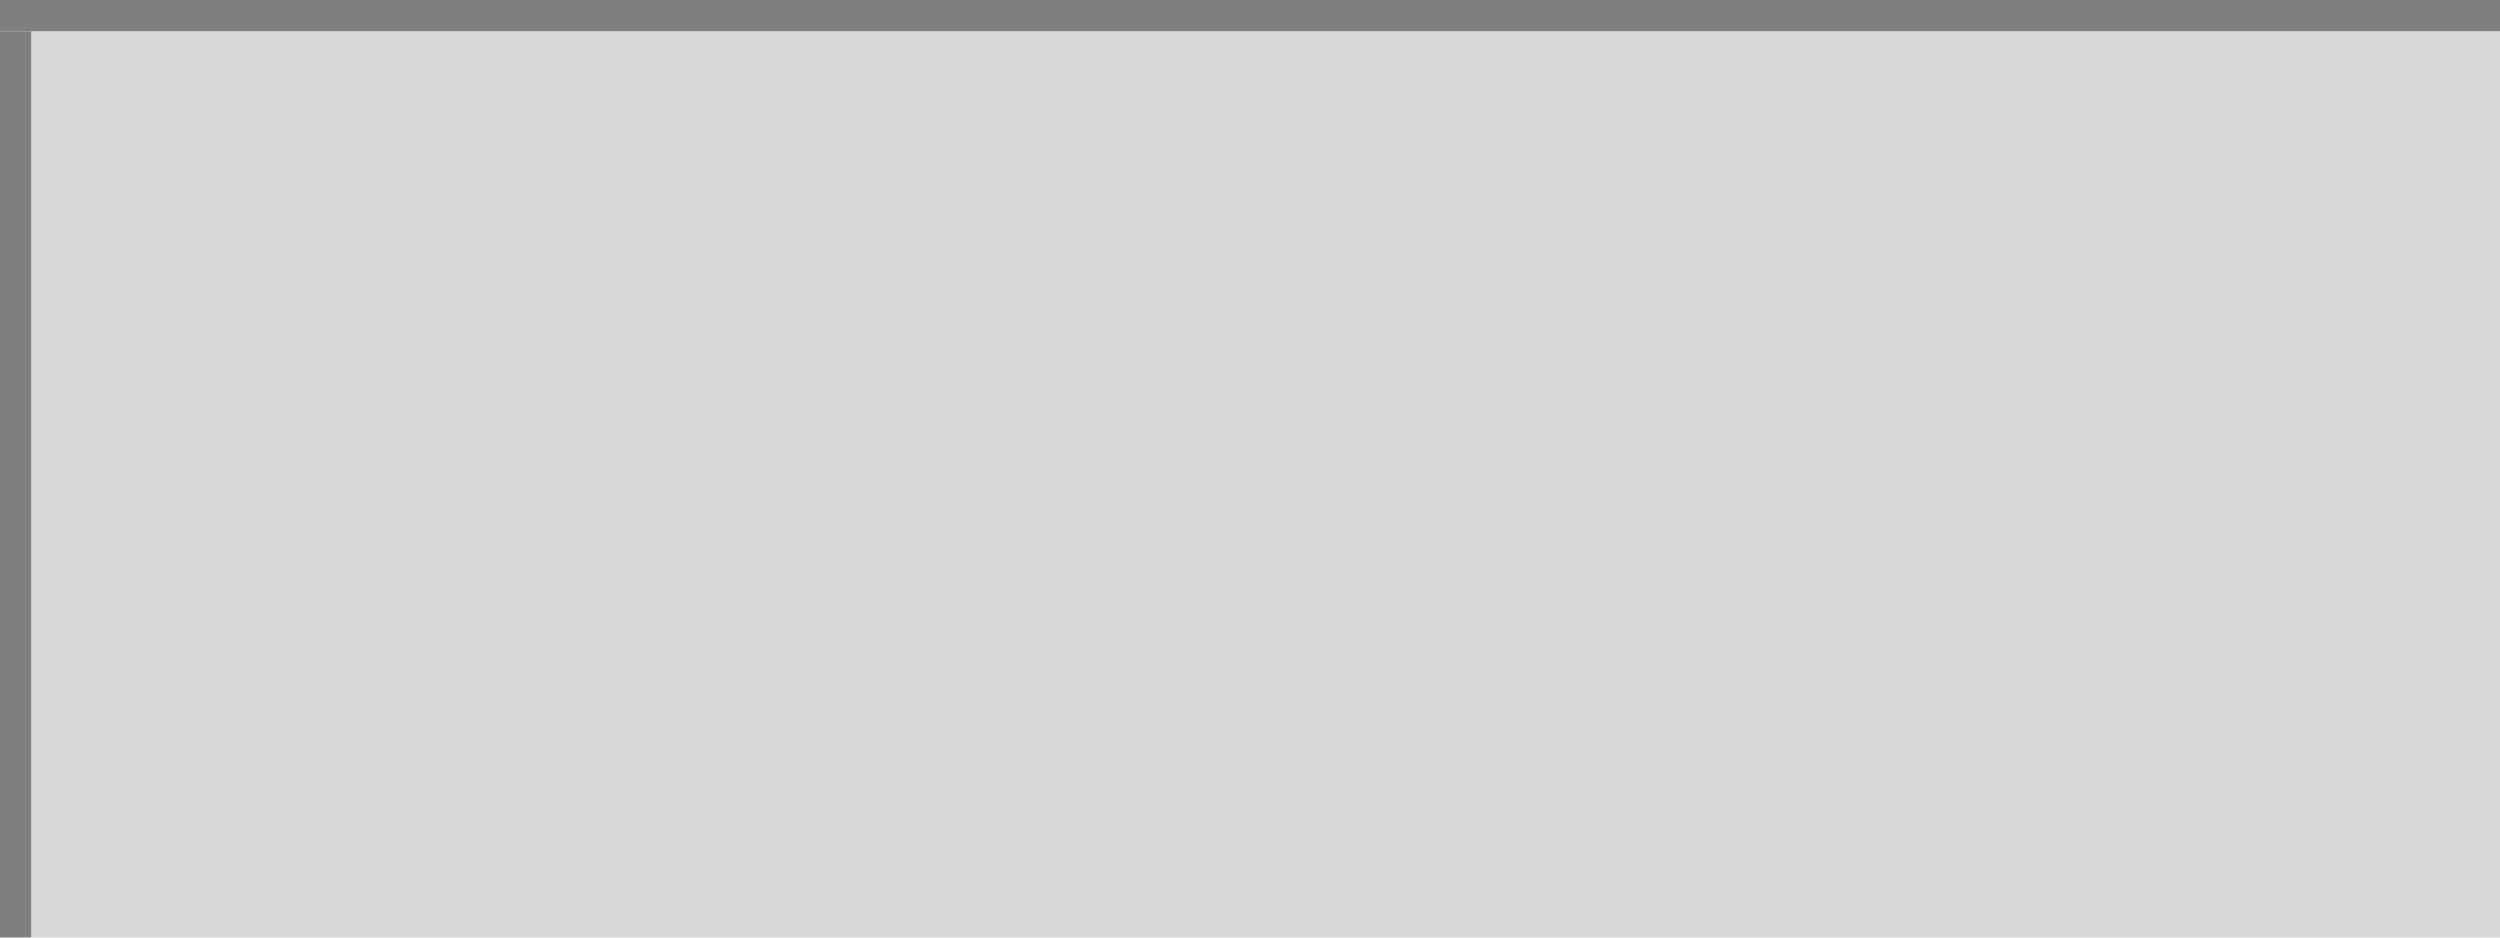
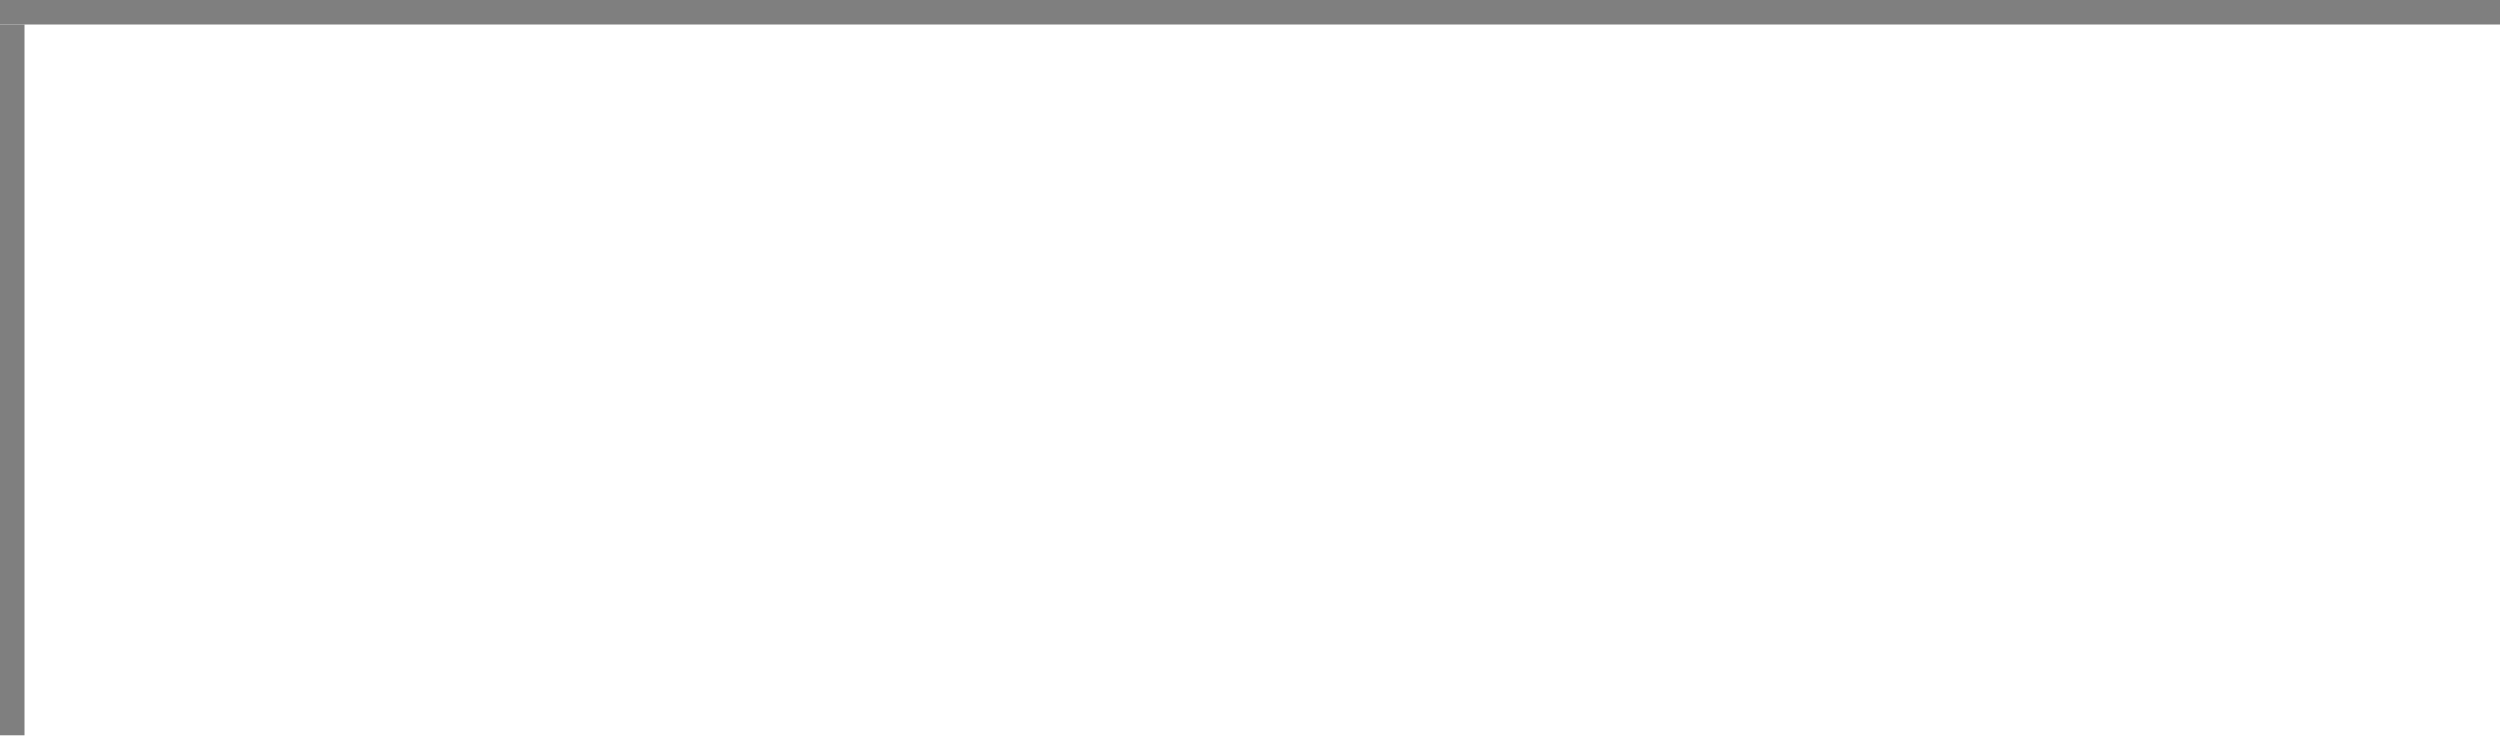
- <svg xmlns="http://www.w3.org/2000/svg" version="1.1" width="80px" height="30px" viewBox="302 0 80 30">
-   <path d="M 1 1  L 80 1  L 80 30  L 1 30  L 1 1  Z " fill-rule="nonzero" fill="rgba(215, 215, 215, 0.996)" stroke="none" transform="matrix(1 0 0 1 302 0 )" class="fill" />
-   <path d="M 0.5 1  L 0.5 30  " stroke-width="1" stroke-dasharray="0" stroke="rgba(127, 127, 127, 1)" fill="none" transform="matrix(1 0 0 1 302 0 )" class="stroke" />
-   <path d="M 0 0.5  L 80 0.5  " stroke-width="1" stroke-dasharray="0" stroke="rgba(127, 127, 127, 1)" fill="none" transform="matrix(1 0 0 1 302 0 )" class="stroke" />
+ <svg xmlns="http://www.w3.org/2000/svg" version="1.1" width="102px" height="30px" viewBox="0 30 102 30">
+   <path d="M 1 1  L 102 1  L 102 30  L 1 30  L 1 1  Z " fill-rule="nonzero" fill="rgba(255, 255, 255, 1)" stroke="none" transform="matrix(1 0 0 1 0 30 )" class="fill" />
+   <path d="M 0.5 1  L 0.5 30  " stroke-width="1" stroke-dasharray="0" stroke="rgba(127, 127, 127, 1)" fill="none" transform="matrix(1 0 0 1 0 30 )" class="stroke" />
+   <path d="M 0 0.5  L 102 0.5  " stroke-width="1" stroke-dasharray="0" stroke="rgba(127, 127, 127, 1)" fill="none" transform="matrix(1 0 0 1 0 30 )" class="stroke" />
</svg>
